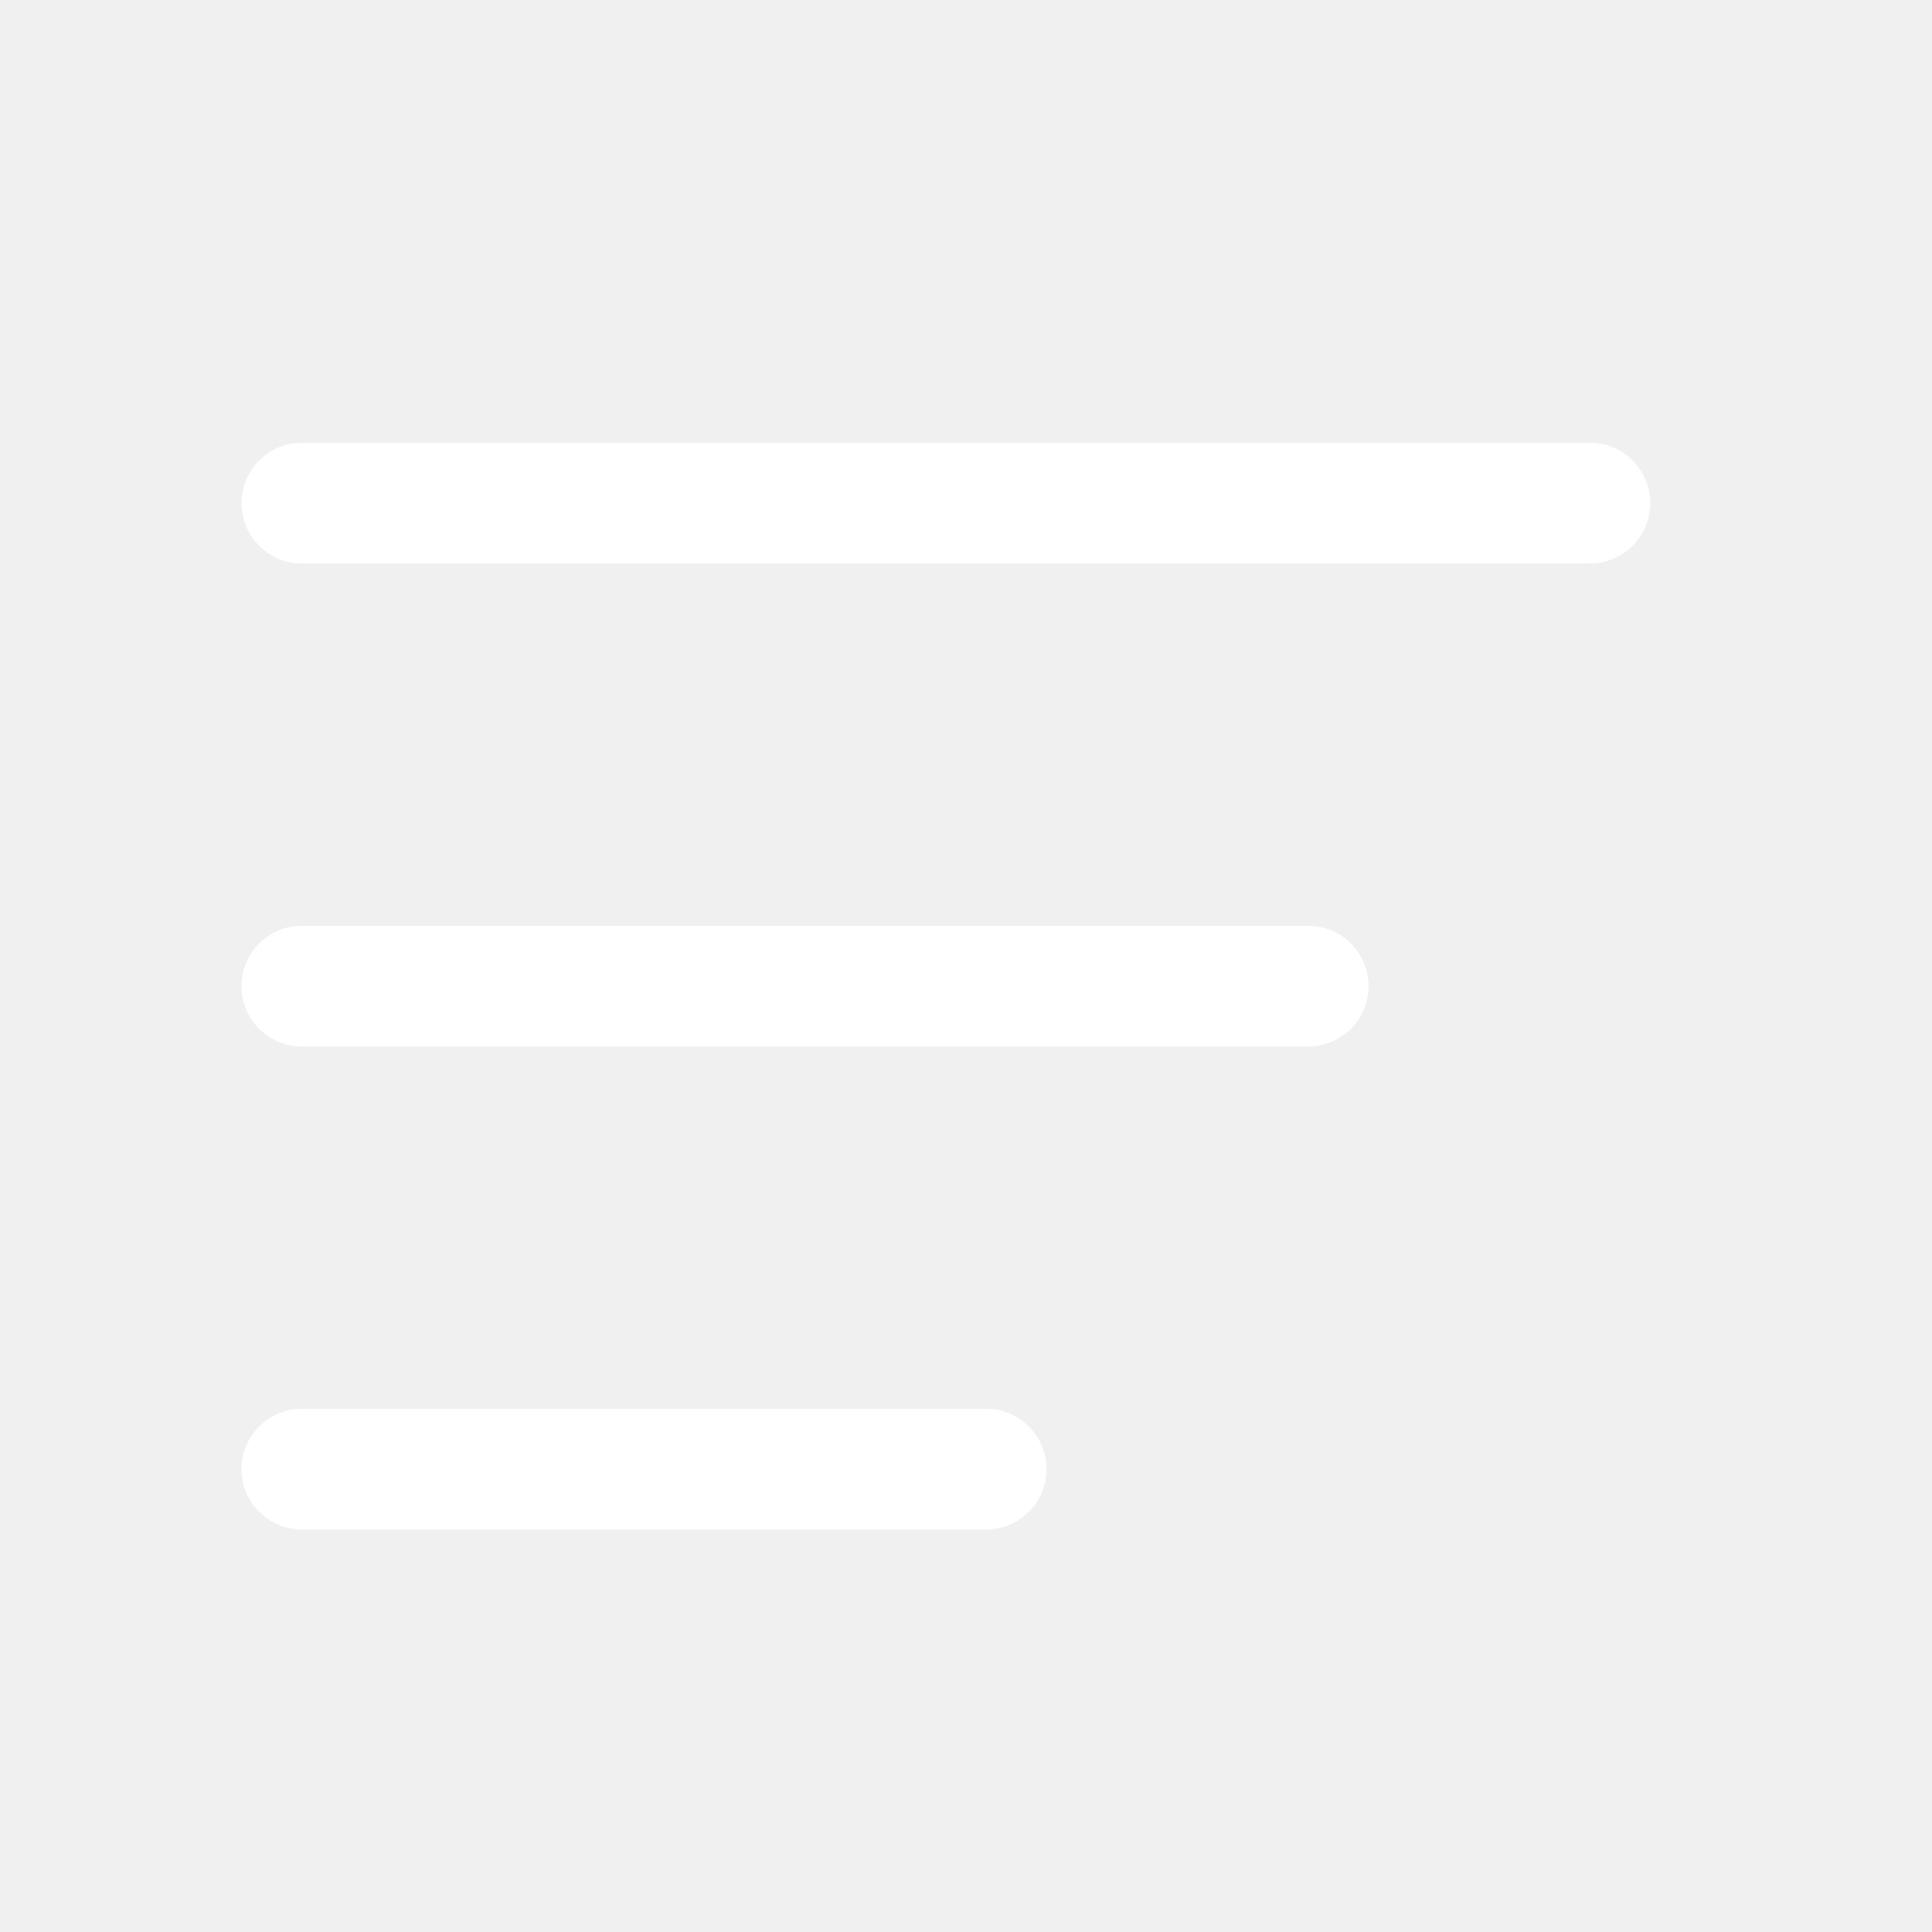
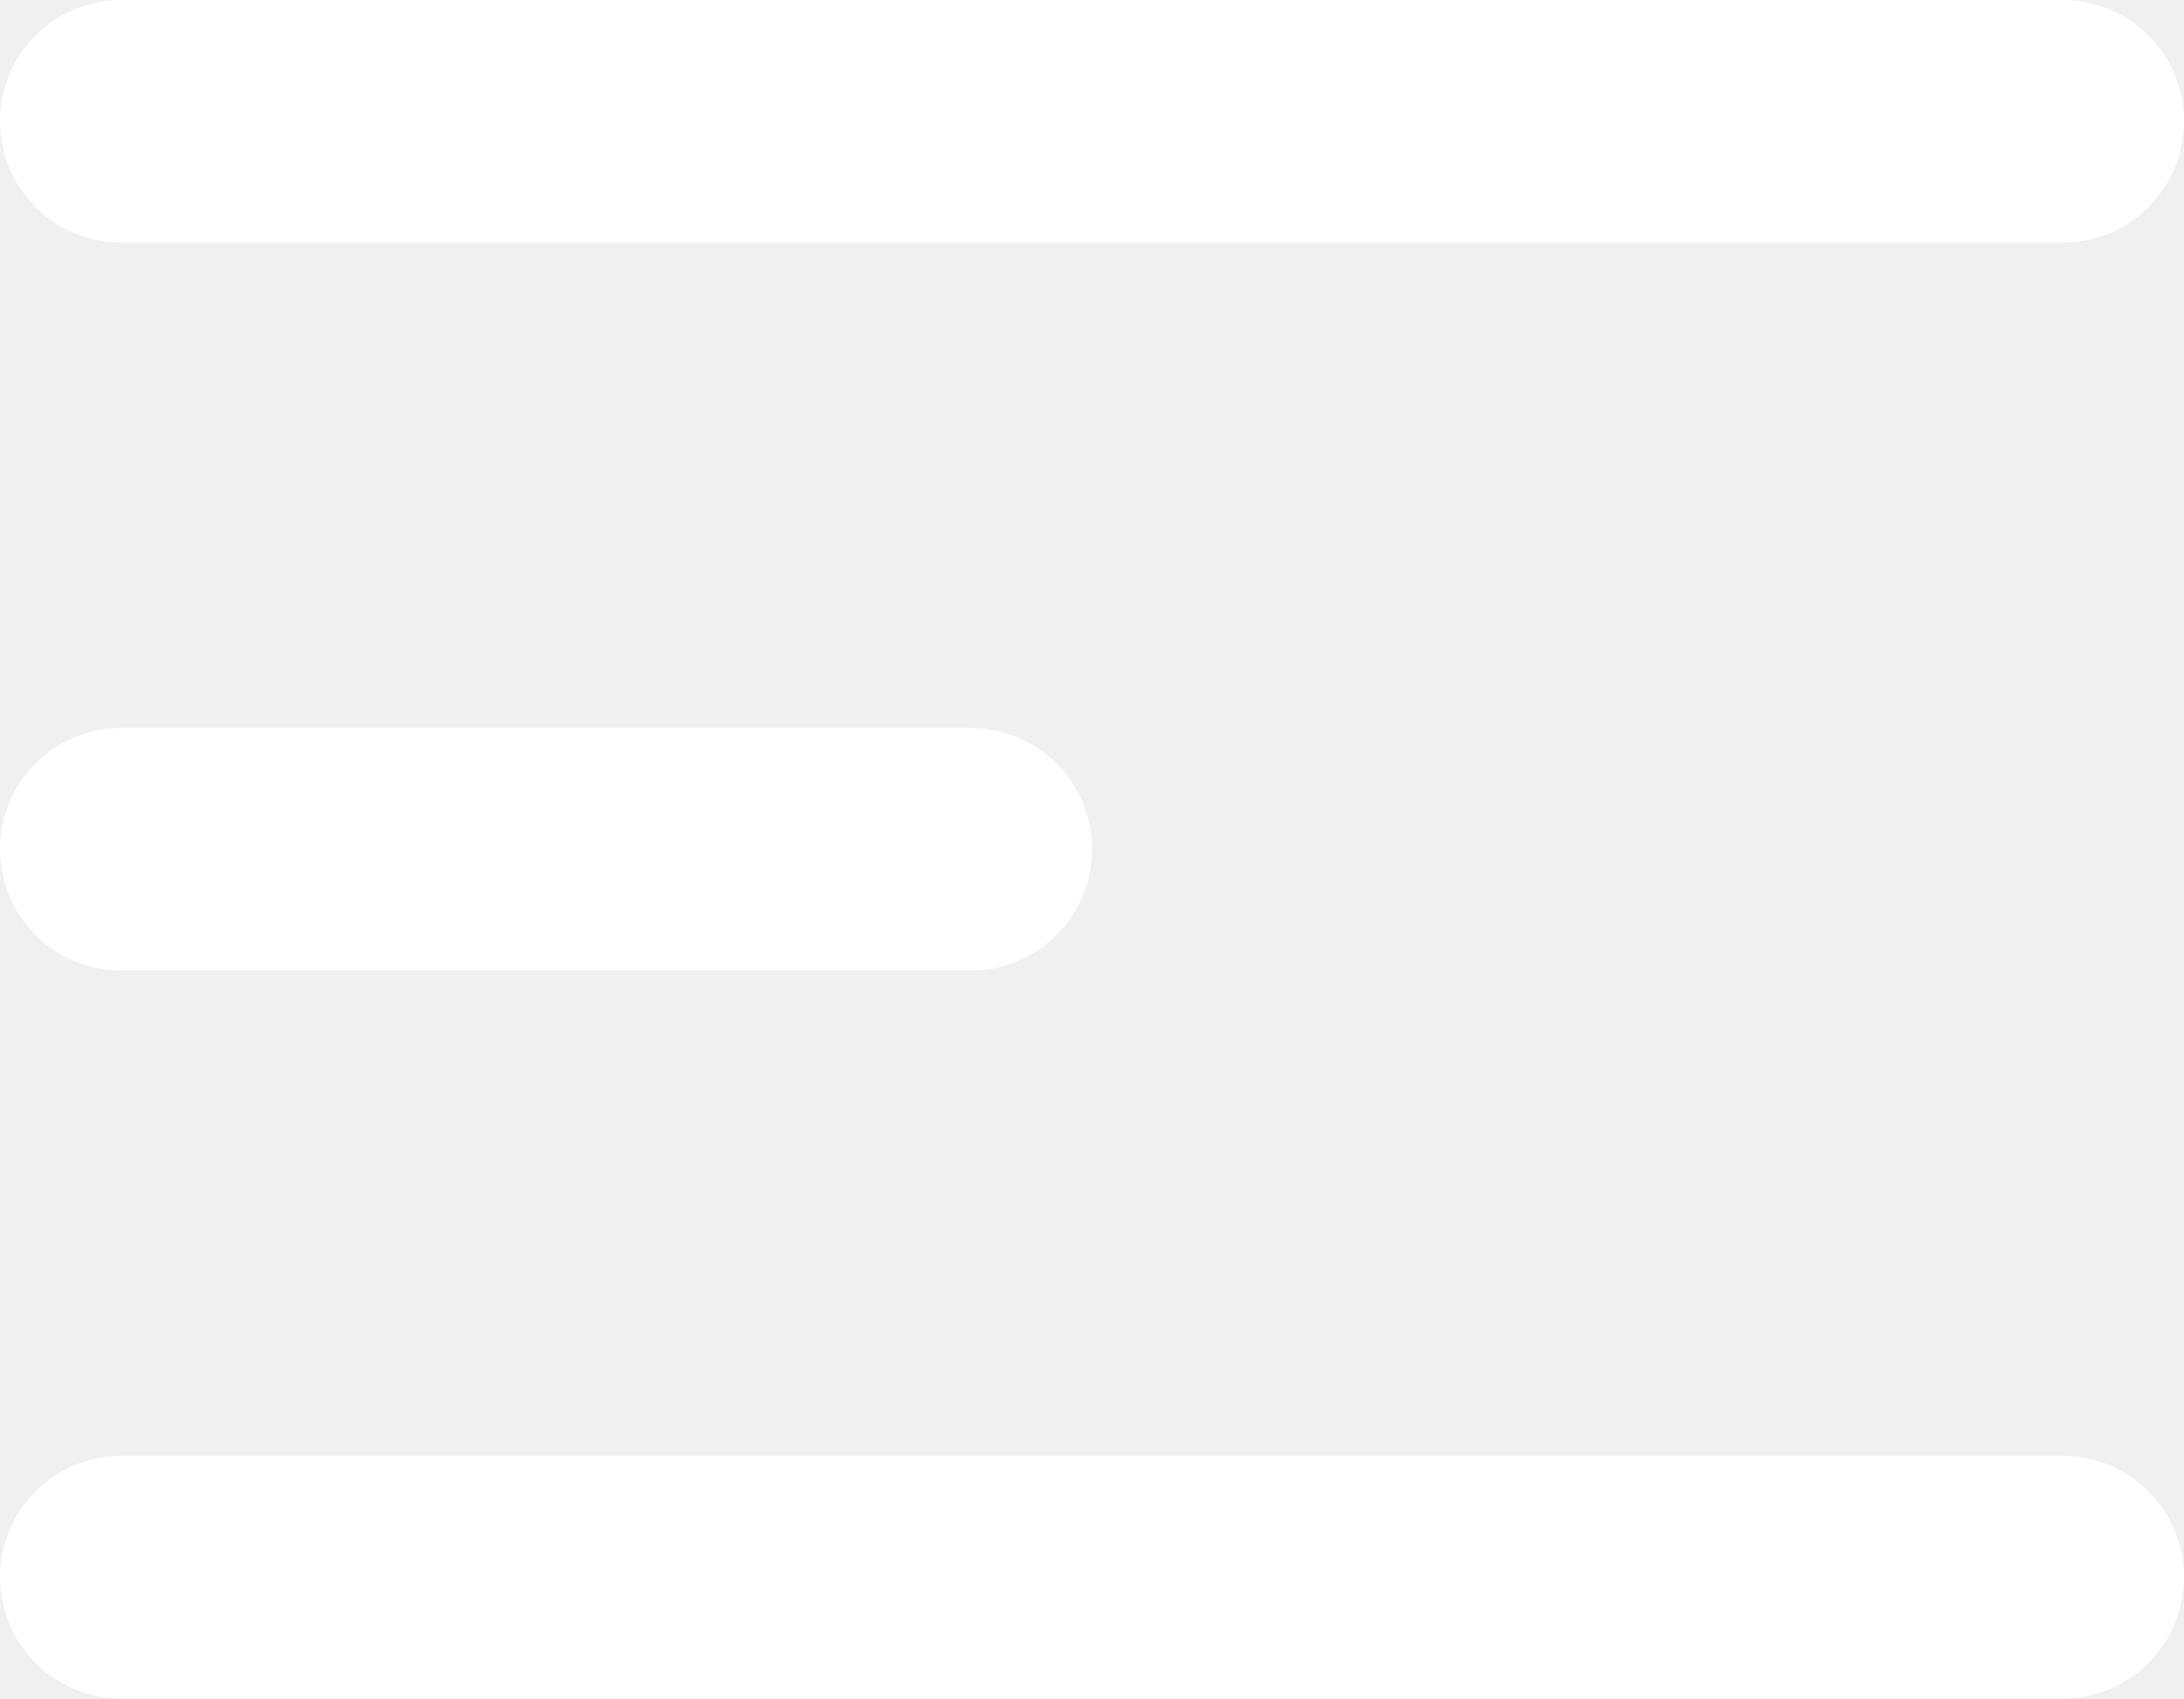
- <svg xmlns="http://www.w3.org/2000/svg" width="24" height="24" viewBox="0 0 24 24" fill="none">
-   <path fill-rule="evenodd" clip-rule="evenodd" d="M3.75 5.5C3.336 5.5 3 5.836 3 6.25C3 6.664 3.336 7 3.75 7H19.75C20.164 7 20.5 6.664 20.5 6.25C20.5 5.836 20.164 5.5 19.75 5.5H3.75ZM3.75 11.5C3.336 11.5 3 11.836 3 12.25C3 12.664 3.336 13 3.75 13H16.25C16.664 13 17 12.664 17 12.25C17 11.836 16.664 11.5 16.25 11.5H3.75ZM3.75 17.5C3.336 17.5 3 17.836 3 18.25C3 18.664 3.336 19 3.75 19H12.25C12.664 19 13 18.664 13 18.25C13 17.836 12.664 17.5 12.25 17.5H3.75Z" fill="white" />
+ <svg xmlns="http://www.w3.org/2000/svg" width="18" height="14" viewBox="0 0 18 14" fill="none">
+   <rect width="18" height="2" rx="1" fill="white" />
+   <rect y="6" width="9" height="2" rx="1" fill="white" />
+   <rect y="12" width="18" height="2" rx="1" fill="white" />
</svg>
